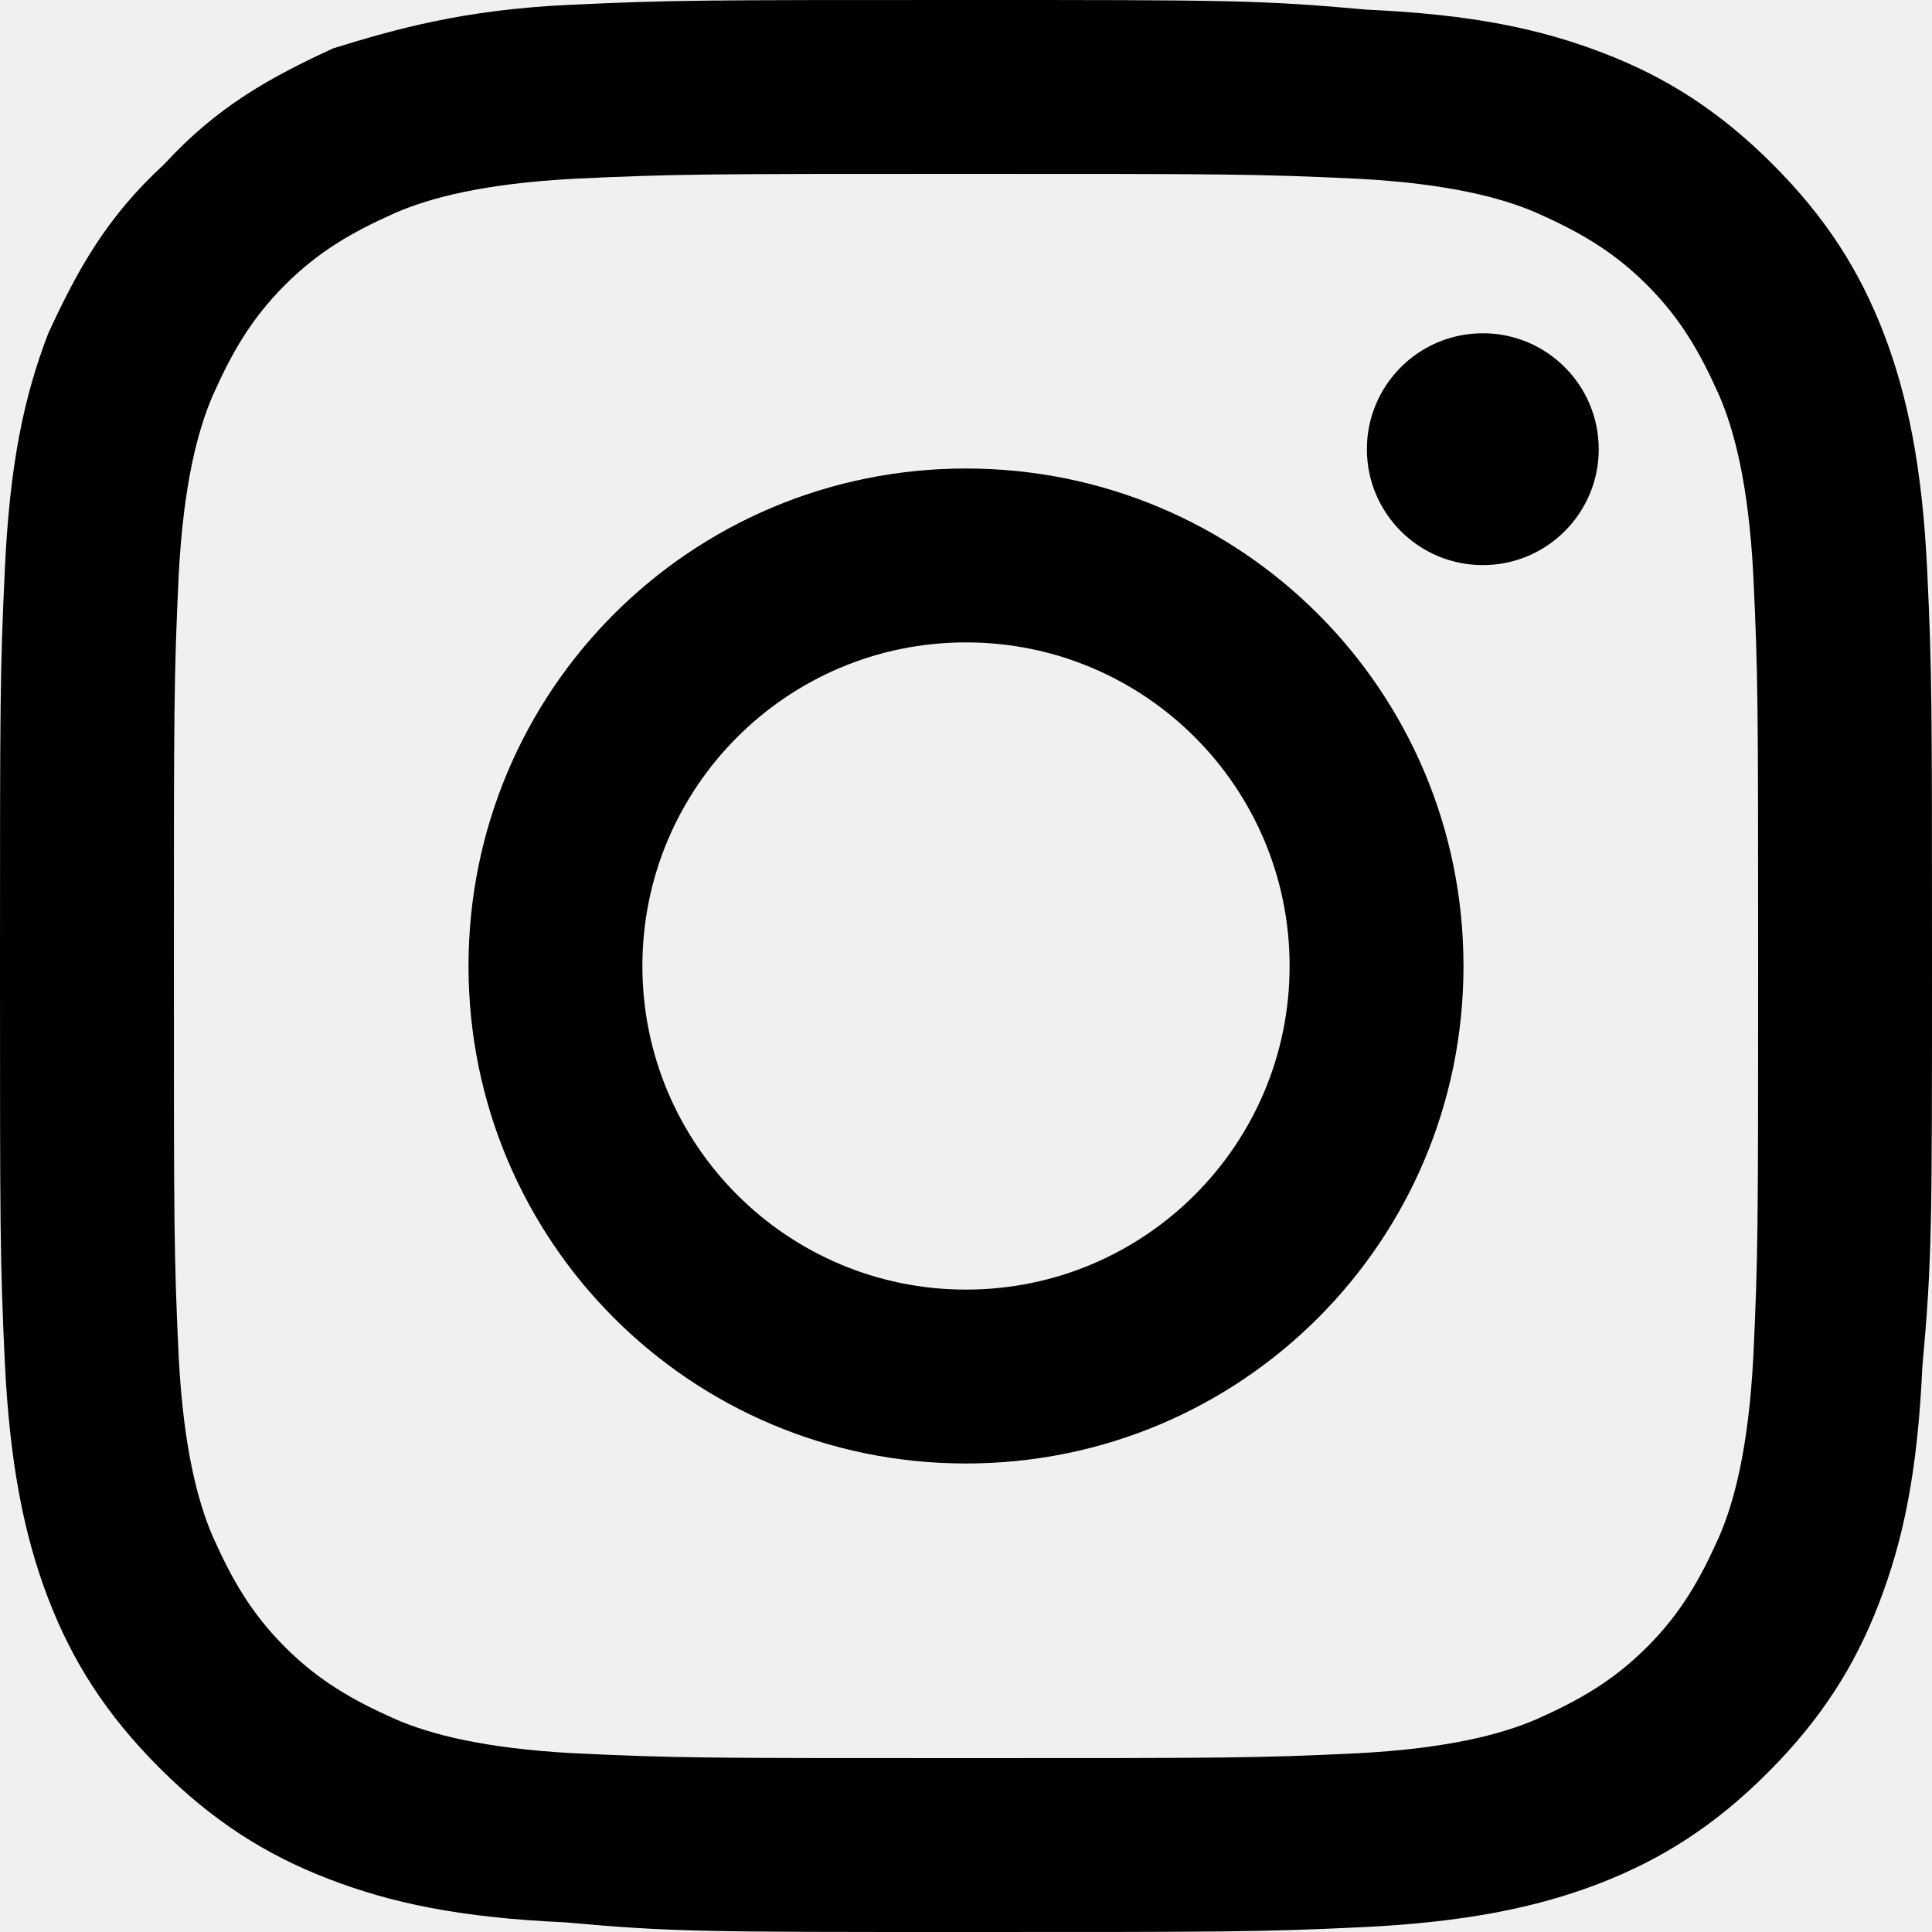
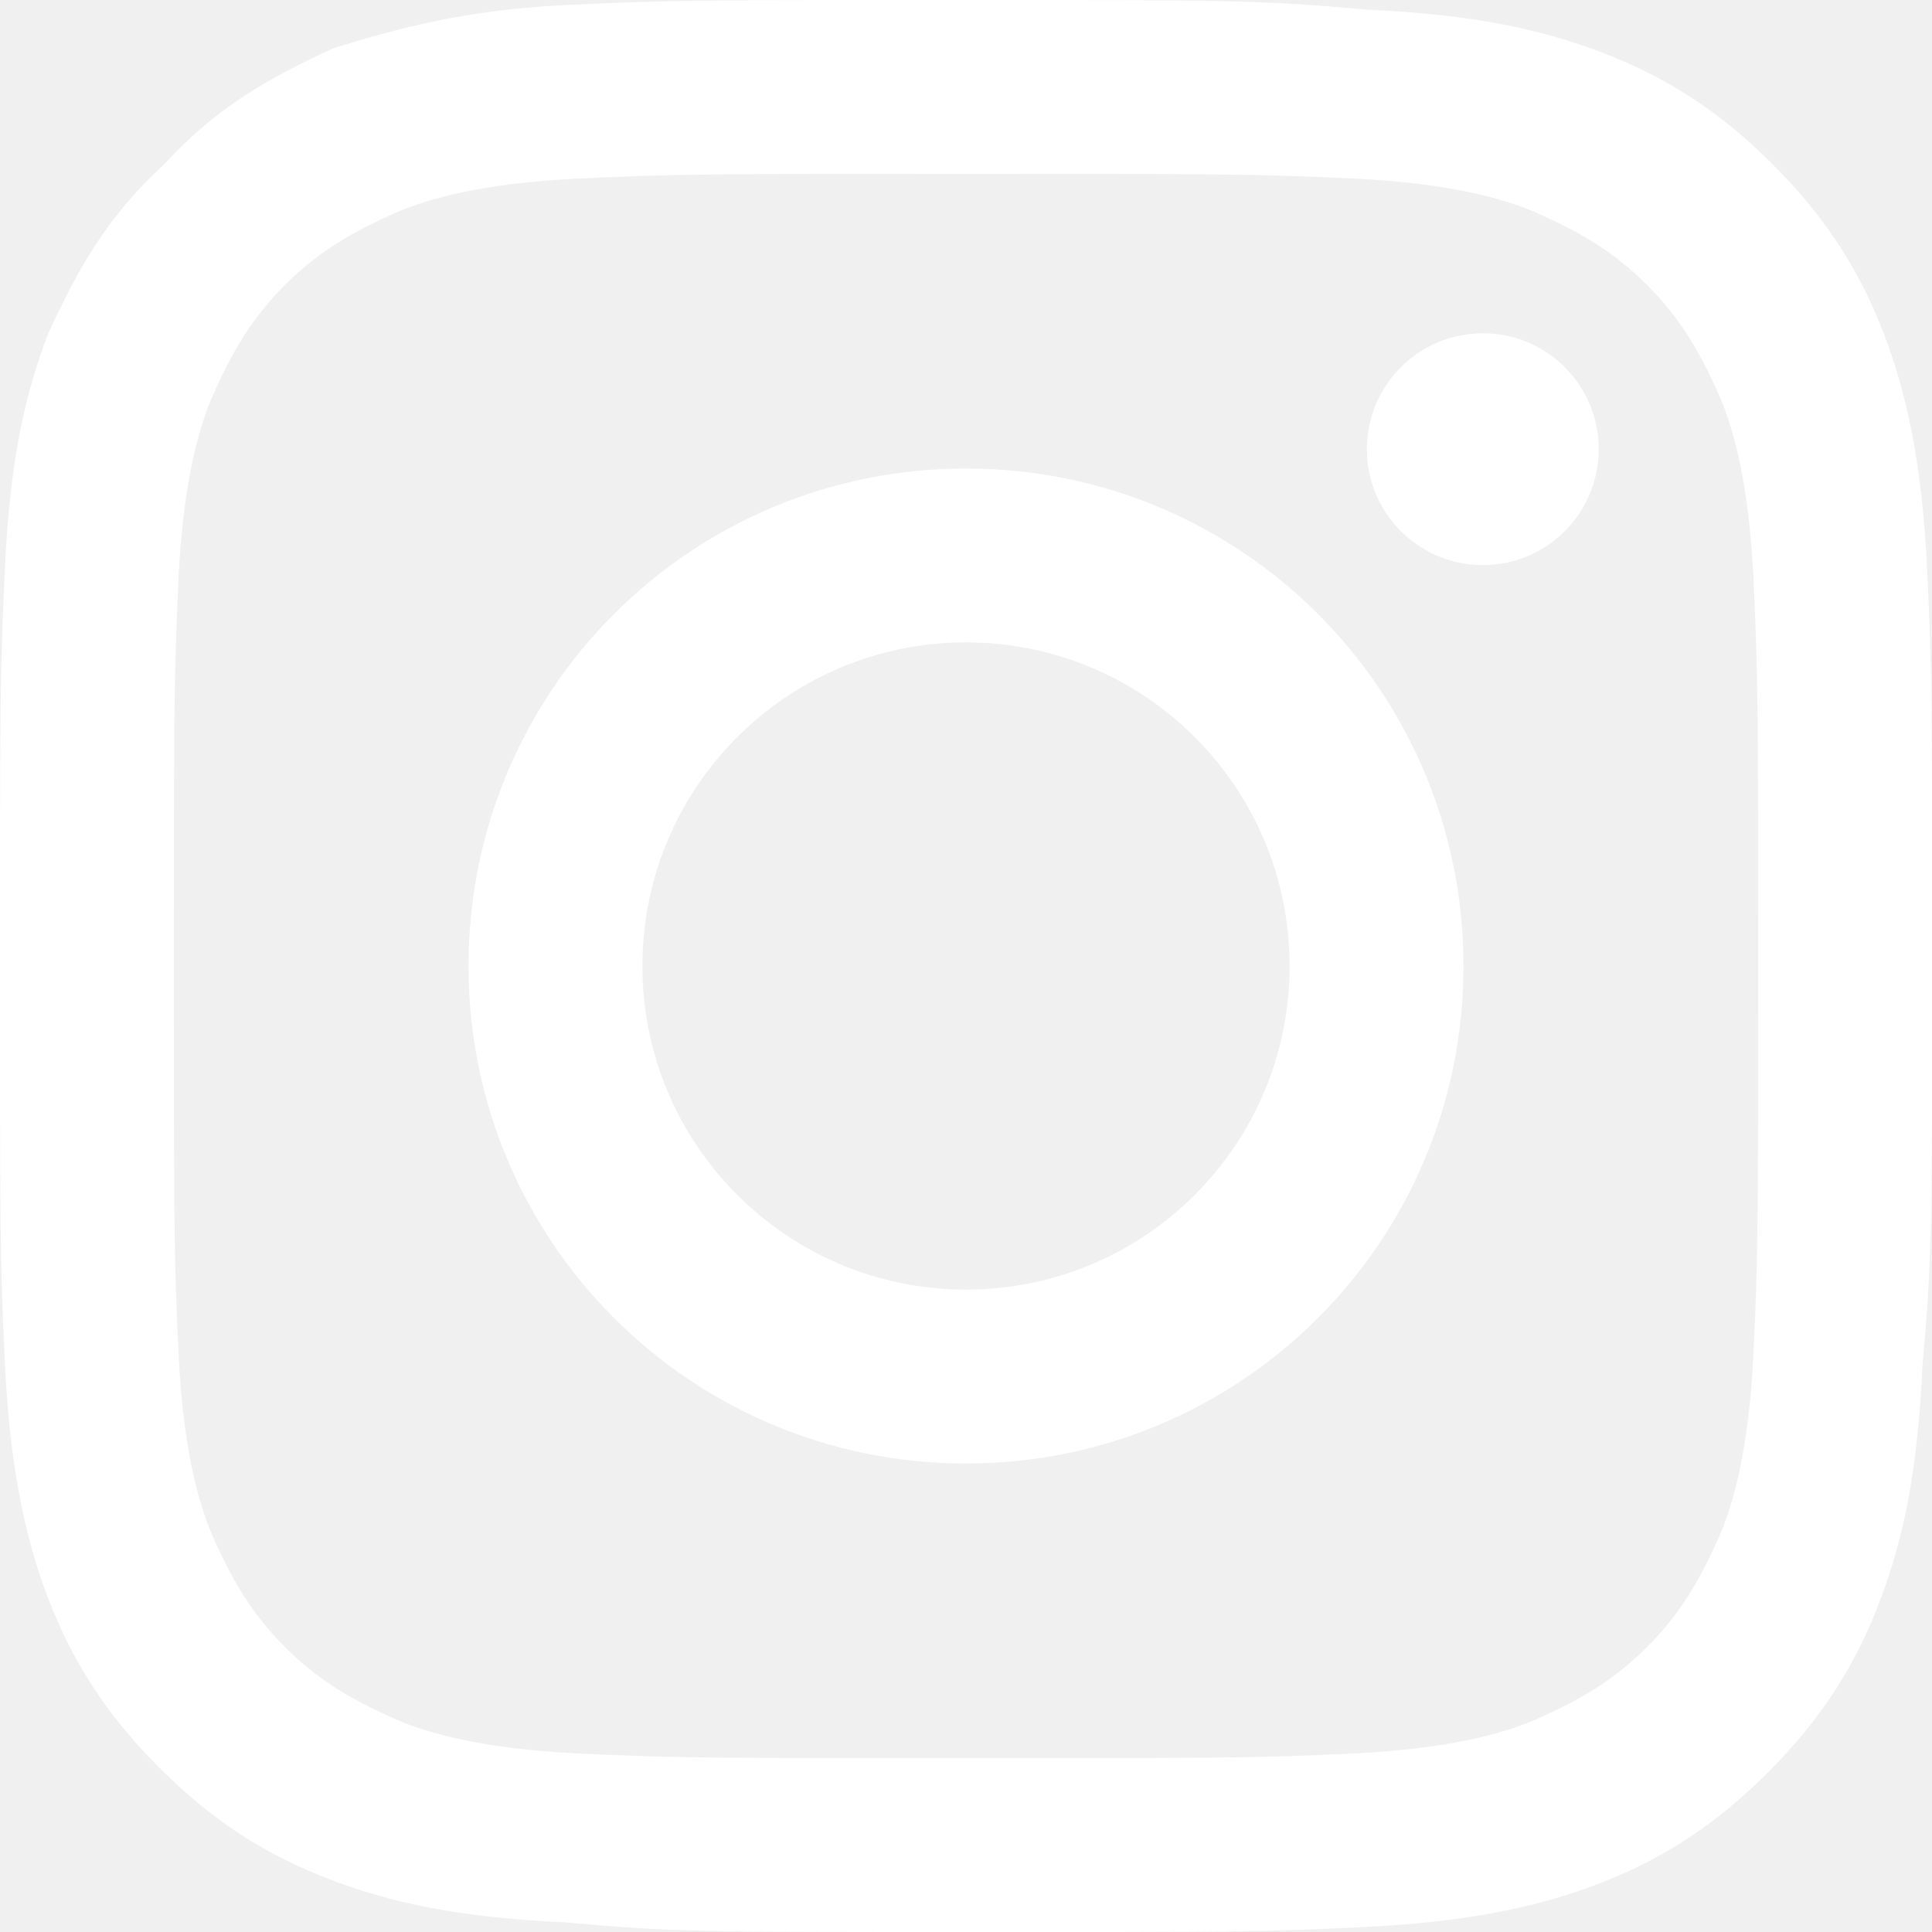
<svg xmlns="http://www.w3.org/2000/svg" viewBox="0 0 40 40" aria-hidden="true" class="sc-3f5bb846-10 dSnpuo" focusable="false" height="32" width="32">
-   <path fill="currentColor" d="M20 3.6c5.3 0 6 0 8.1.1 1.9.1 3 .4 3.7.7.9.4 1.6.8 2.3 1.5.7.7 1.1 1.4 1.5 2.3.3.7.6 1.8.7 3.7.1 2.1.1 2.7.1 8.1s0 6-.1 8.1c-.1 1.9-.4 3-.7 3.7-.4.9-.8 1.6-1.5 2.3-.7.7-1.4 1.1-2.3 1.5-.7.3-1.8.6-3.7.7-2.1.1-2.7.1-8.1.1s-6 0-8.1-.1c-1.9-.1-3-.4-3.7-.7-.9-.4-1.6-.8-2.3-1.5-.7-.7-1.1-1.4-1.5-2.3-.3-.7-.6-1.8-.7-3.7-.1-2.1-.1-2.8-.1-8.1s0-6 .1-8.1c.1-1.9.4-3 .7-3.7.4-.9.8-1.6 1.5-2.3.7-.7 1.4-1.1 2.3-1.5.7-.3 1.8-.6 3.7-.7 2.1-.1 2.8-.1 8.1-.1M20 0c-5.4 0-6.1 0-8.2.1-2.2.1-3.6.5-4.9.9-1.3.6-2.4 1.2-3.5 2.4C2.2 4.5 1.6 5.6 1 6.9.5 8.2.2 9.6.1 11.8 0 13.9 0 14.6 0 20c0 5.4 0 6.1.1 8.2.1 2.1.4 3.6.9 4.9.5 1.3 1.2 2.4 2.3 3.5 1.1 1.1 2.2 1.8 3.5 2.3 1.3.5 2.7.8 4.9.9 2.2.2 2.9.2 8.3.2s6.1 0 8.2-.1c2.1-.1 3.6-.4 4.9-.9 1.3-.5 2.4-1.2 3.5-2.3 1.1-1.1 1.8-2.2 2.3-3.5.5-1.3.8-2.7.9-4.9.2-2.2.2-2.9.2-8.3s0-6.1-.1-8.2c-.1-2.1-.4-3.6-.9-4.9-.5-1.3-1.2-2.4-2.3-3.5-1.1-1.1-2.2-1.8-3.5-2.3-1.3-.5-2.7-.8-4.9-.9C26.1 0 25.4 0 20 0z" />
-   <path fill="currentColor" d="M20 9.7C14.3 9.7 9.7 14.3 9.7 20S14.3 30.3 20 30.3 30.3 25.7 30.3 20 25.7 9.7 20 9.7zm0 17a6.7 6.7 0 110-13.4 6.7 6.7 0 010 13.4z" />
-   <circle cx="30.7" cy="9.3" r="2.4" fill="currentColor" />
+   <path fill="#ffffff" d="M20 3.6c5.3 0 6 0 8.1.1 1.9.1 3 .4 3.7.7.9.4 1.6.8 2.3 1.5.7.7 1.1 1.4 1.5 2.3.3.7.6 1.8.7 3.7.1 2.1.1 2.7.1 8.1s0 6-.1 8.1c-.1 1.9-.4 3-.7 3.7-.4.9-.8 1.6-1.5 2.3-.7.7-1.4 1.1-2.3 1.5-.7.3-1.8.6-3.7.7-2.1.1-2.7.1-8.1.1s-6 0-8.1-.1c-1.9-.1-3-.4-3.7-.7-.9-.4-1.6-.8-2.3-1.5-.7-.7-1.1-1.4-1.5-2.3-.3-.7-.6-1.8-.7-3.7-.1-2.1-.1-2.8-.1-8.1s0-6 .1-8.1c.1-1.9.4-3 .7-3.7.4-.9.8-1.6 1.5-2.3.7-.7 1.4-1.1 2.3-1.5.7-.3 1.8-.6 3.7-.7 2.1-.1 2.8-.1 8.1-.1M20 0c-5.4 0-6.1 0-8.2.1-2.2.1-3.6.5-4.9.9-1.3.6-2.4 1.2-3.5 2.4C2.2 4.5 1.6 5.6 1 6.9.5 8.2.2 9.6.1 11.8 0 13.9 0 14.6 0 20c0 5.4 0 6.1.1 8.2.1 2.1.4 3.6.9 4.9.5 1.3 1.2 2.4 2.3 3.5 1.1 1.1 2.2 1.8 3.5 2.3 1.3.5 2.7.8 4.9.9 2.2.2 2.9.2 8.3.2s6.1 0 8.2-.1c2.1-.1 3.6-.4 4.9-.9 1.3-.5 2.4-1.2 3.5-2.3 1.1-1.1 1.8-2.2 2.3-3.5.5-1.3.8-2.7.9-4.9.2-2.2.2-2.9.2-8.3s0-6.1-.1-8.2c-.1-2.1-.4-3.6-.9-4.9-.5-1.3-1.2-2.4-2.3-3.5-1.1-1.1-2.2-1.8-3.5-2.3-1.3-.5-2.7-.8-4.9-.9C26.1 0 25.4 0 20 0z" />
+   <path fill="#ffffff" d="M20 9.7C14.3 9.7 9.7 14.3 9.7 20S14.3 30.3 20 30.3 30.3 25.7 30.3 20 25.7 9.7 20 9.7zm0 17a6.7 6.7 0 110-13.4 6.7 6.7 0 010 13.4z" />
+   <circle cx="30.7" cy="9.3" r="2.4" fill="#ffffff" />
</svg>
